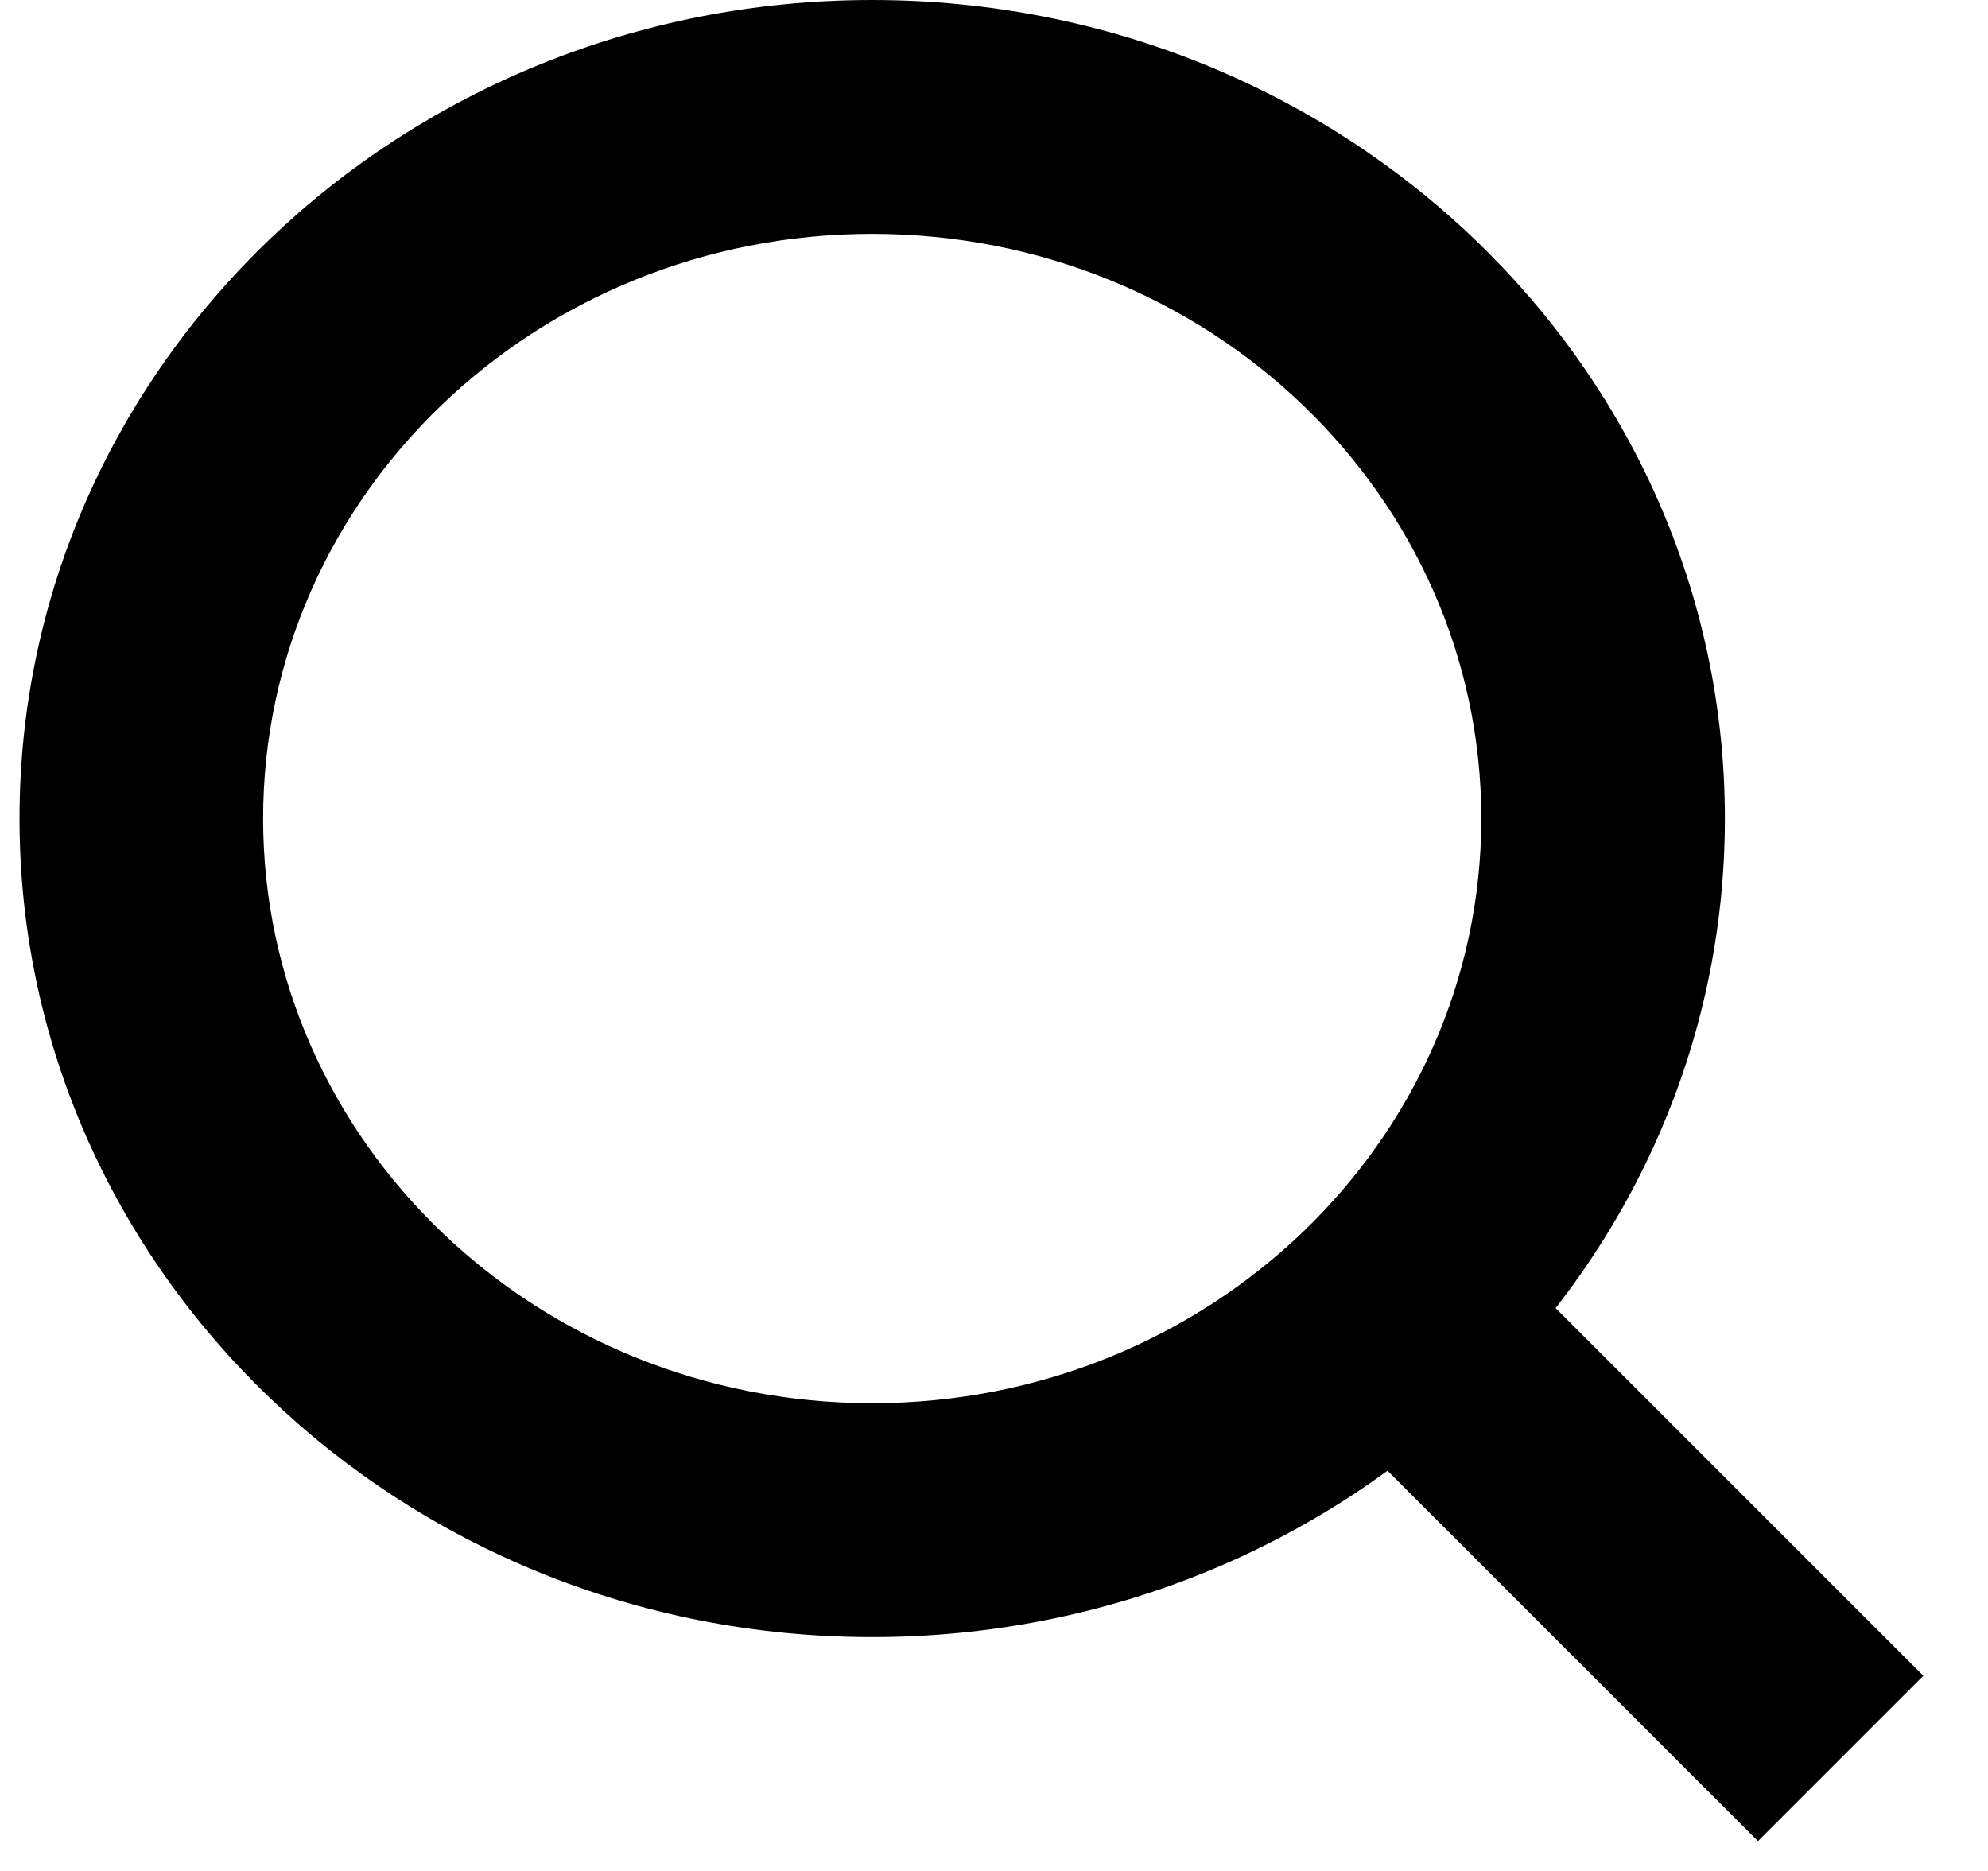
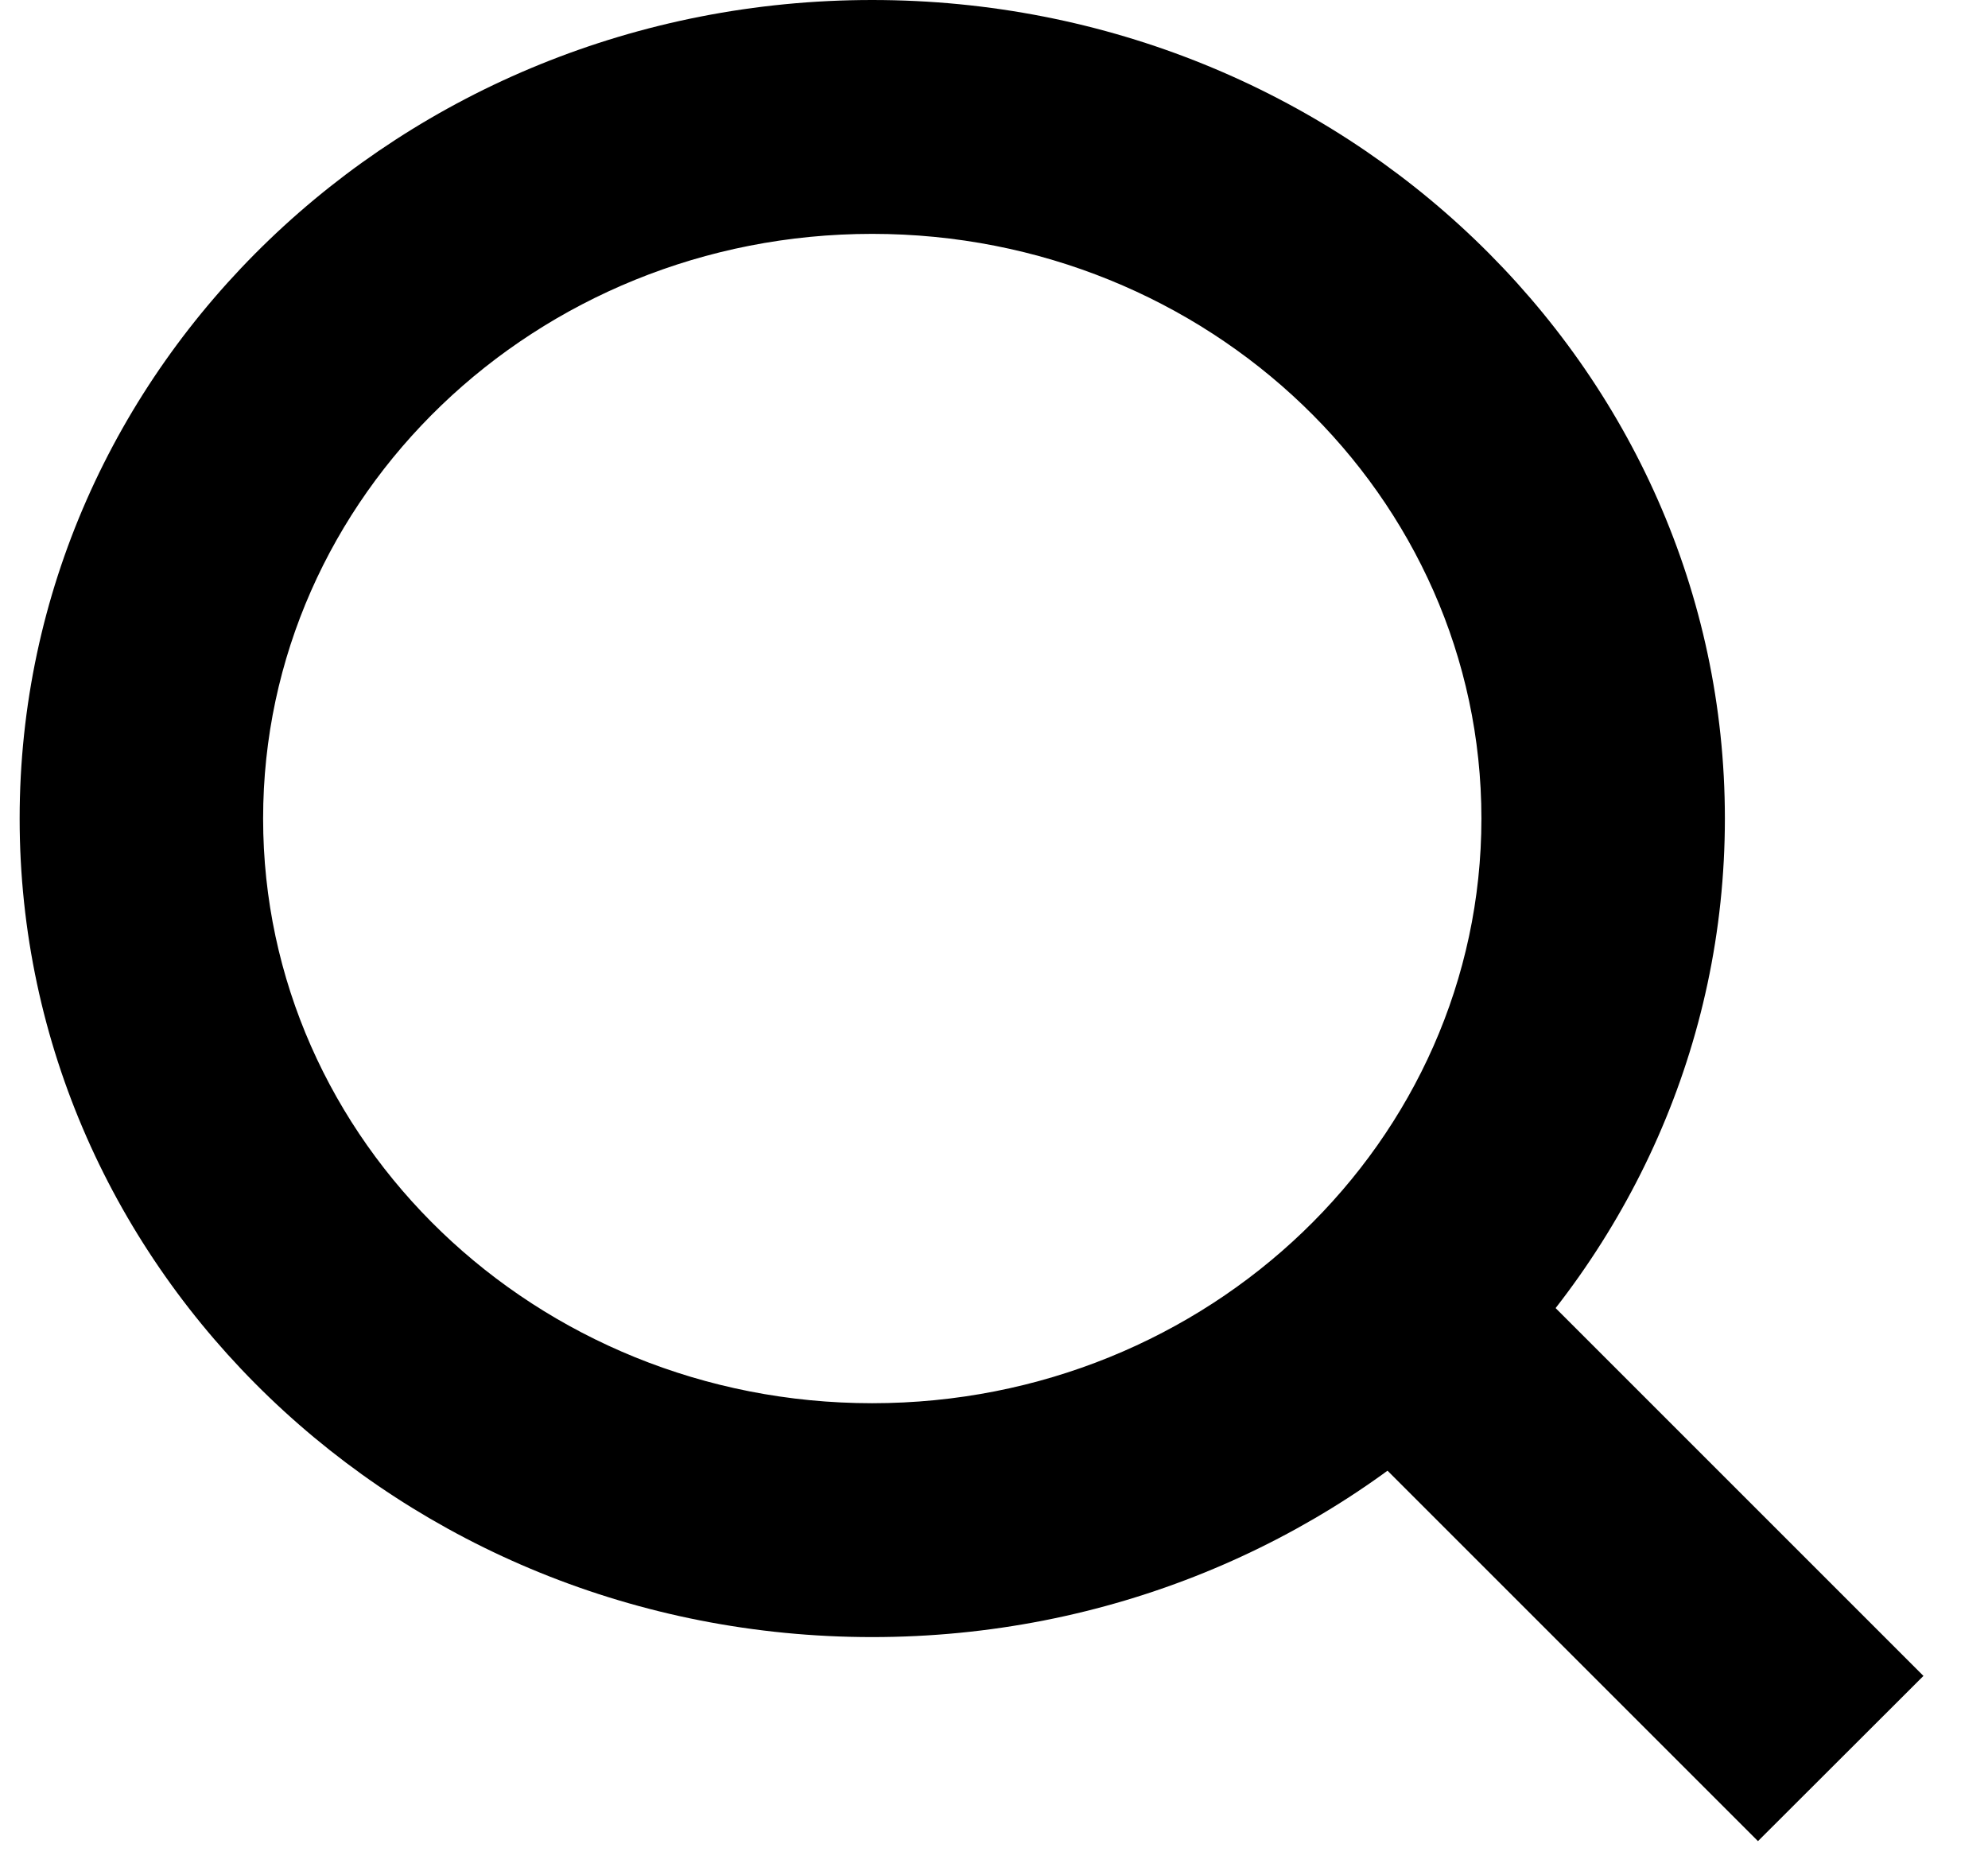
<svg xmlns="http://www.w3.org/2000/svg" width="17" height="16" viewBox="0 0 17 16">
-   <path fill-rule="nonzero" d="M7.458 14C3.431 14 .167 10.866.167 7S3.43 0 7.458 0c4.027 0 7.292 3.134 7.292 7s-3.265 7-7.292 7zm0-2c2.877 0 5.209-2.239 5.209-5s-2.332-5-5.209-5C4.582 2 2.25 4.239 2.25 7s2.332 5 5.208 5z" />
-   <path d="M12.028 9.912l4.419 4.419-1.414 1.414-4.42-4.42z" />
+   <path d="M7.458 14C3.43 14 .168 10.866.168 7s3.262-7 7.29-7c4.027 0 7.292 3.134 7.292 7s-3.265 7-7.292 7zm0-2c2.877 0 5.21-2.24 5.21-5s-2.333-5-5.21-5C4.582 2 2.25 4.24 2.25 7s2.332 5 5.208 5z" />
+   <path d="M12.028 9.912l4.42 4.42-1.415 1.413-4.42-4.42z" />
</svg>
